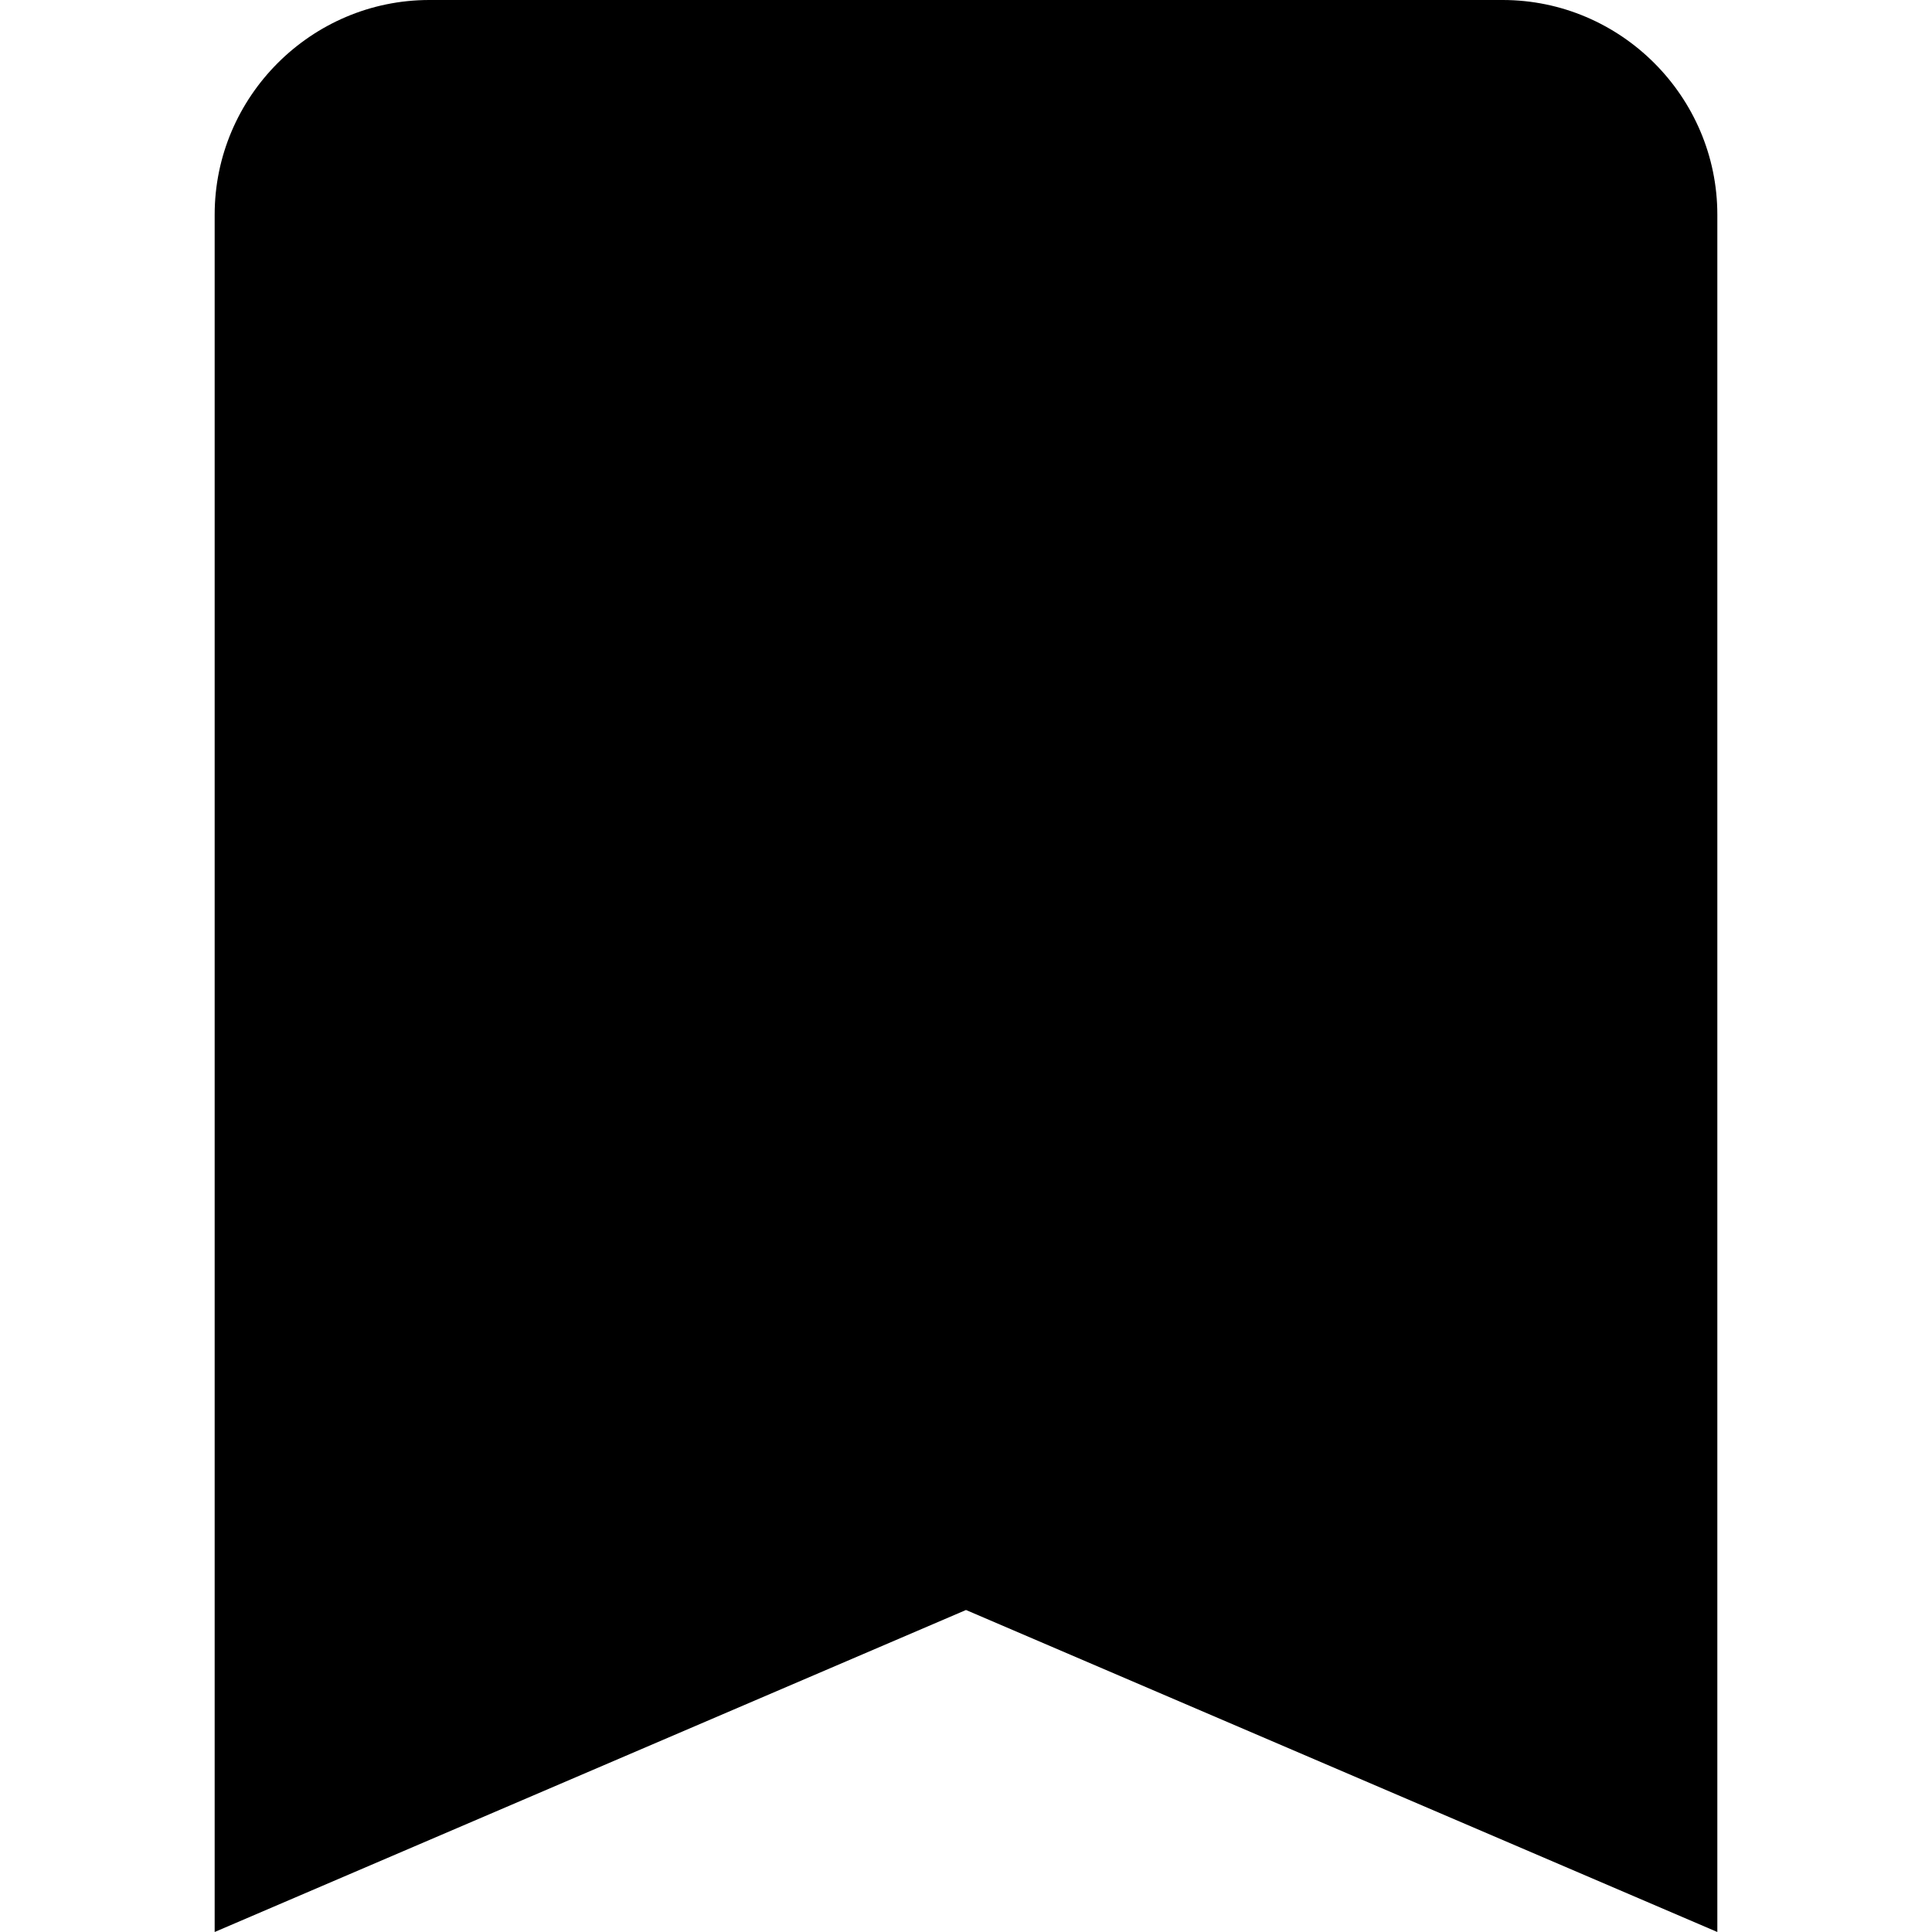
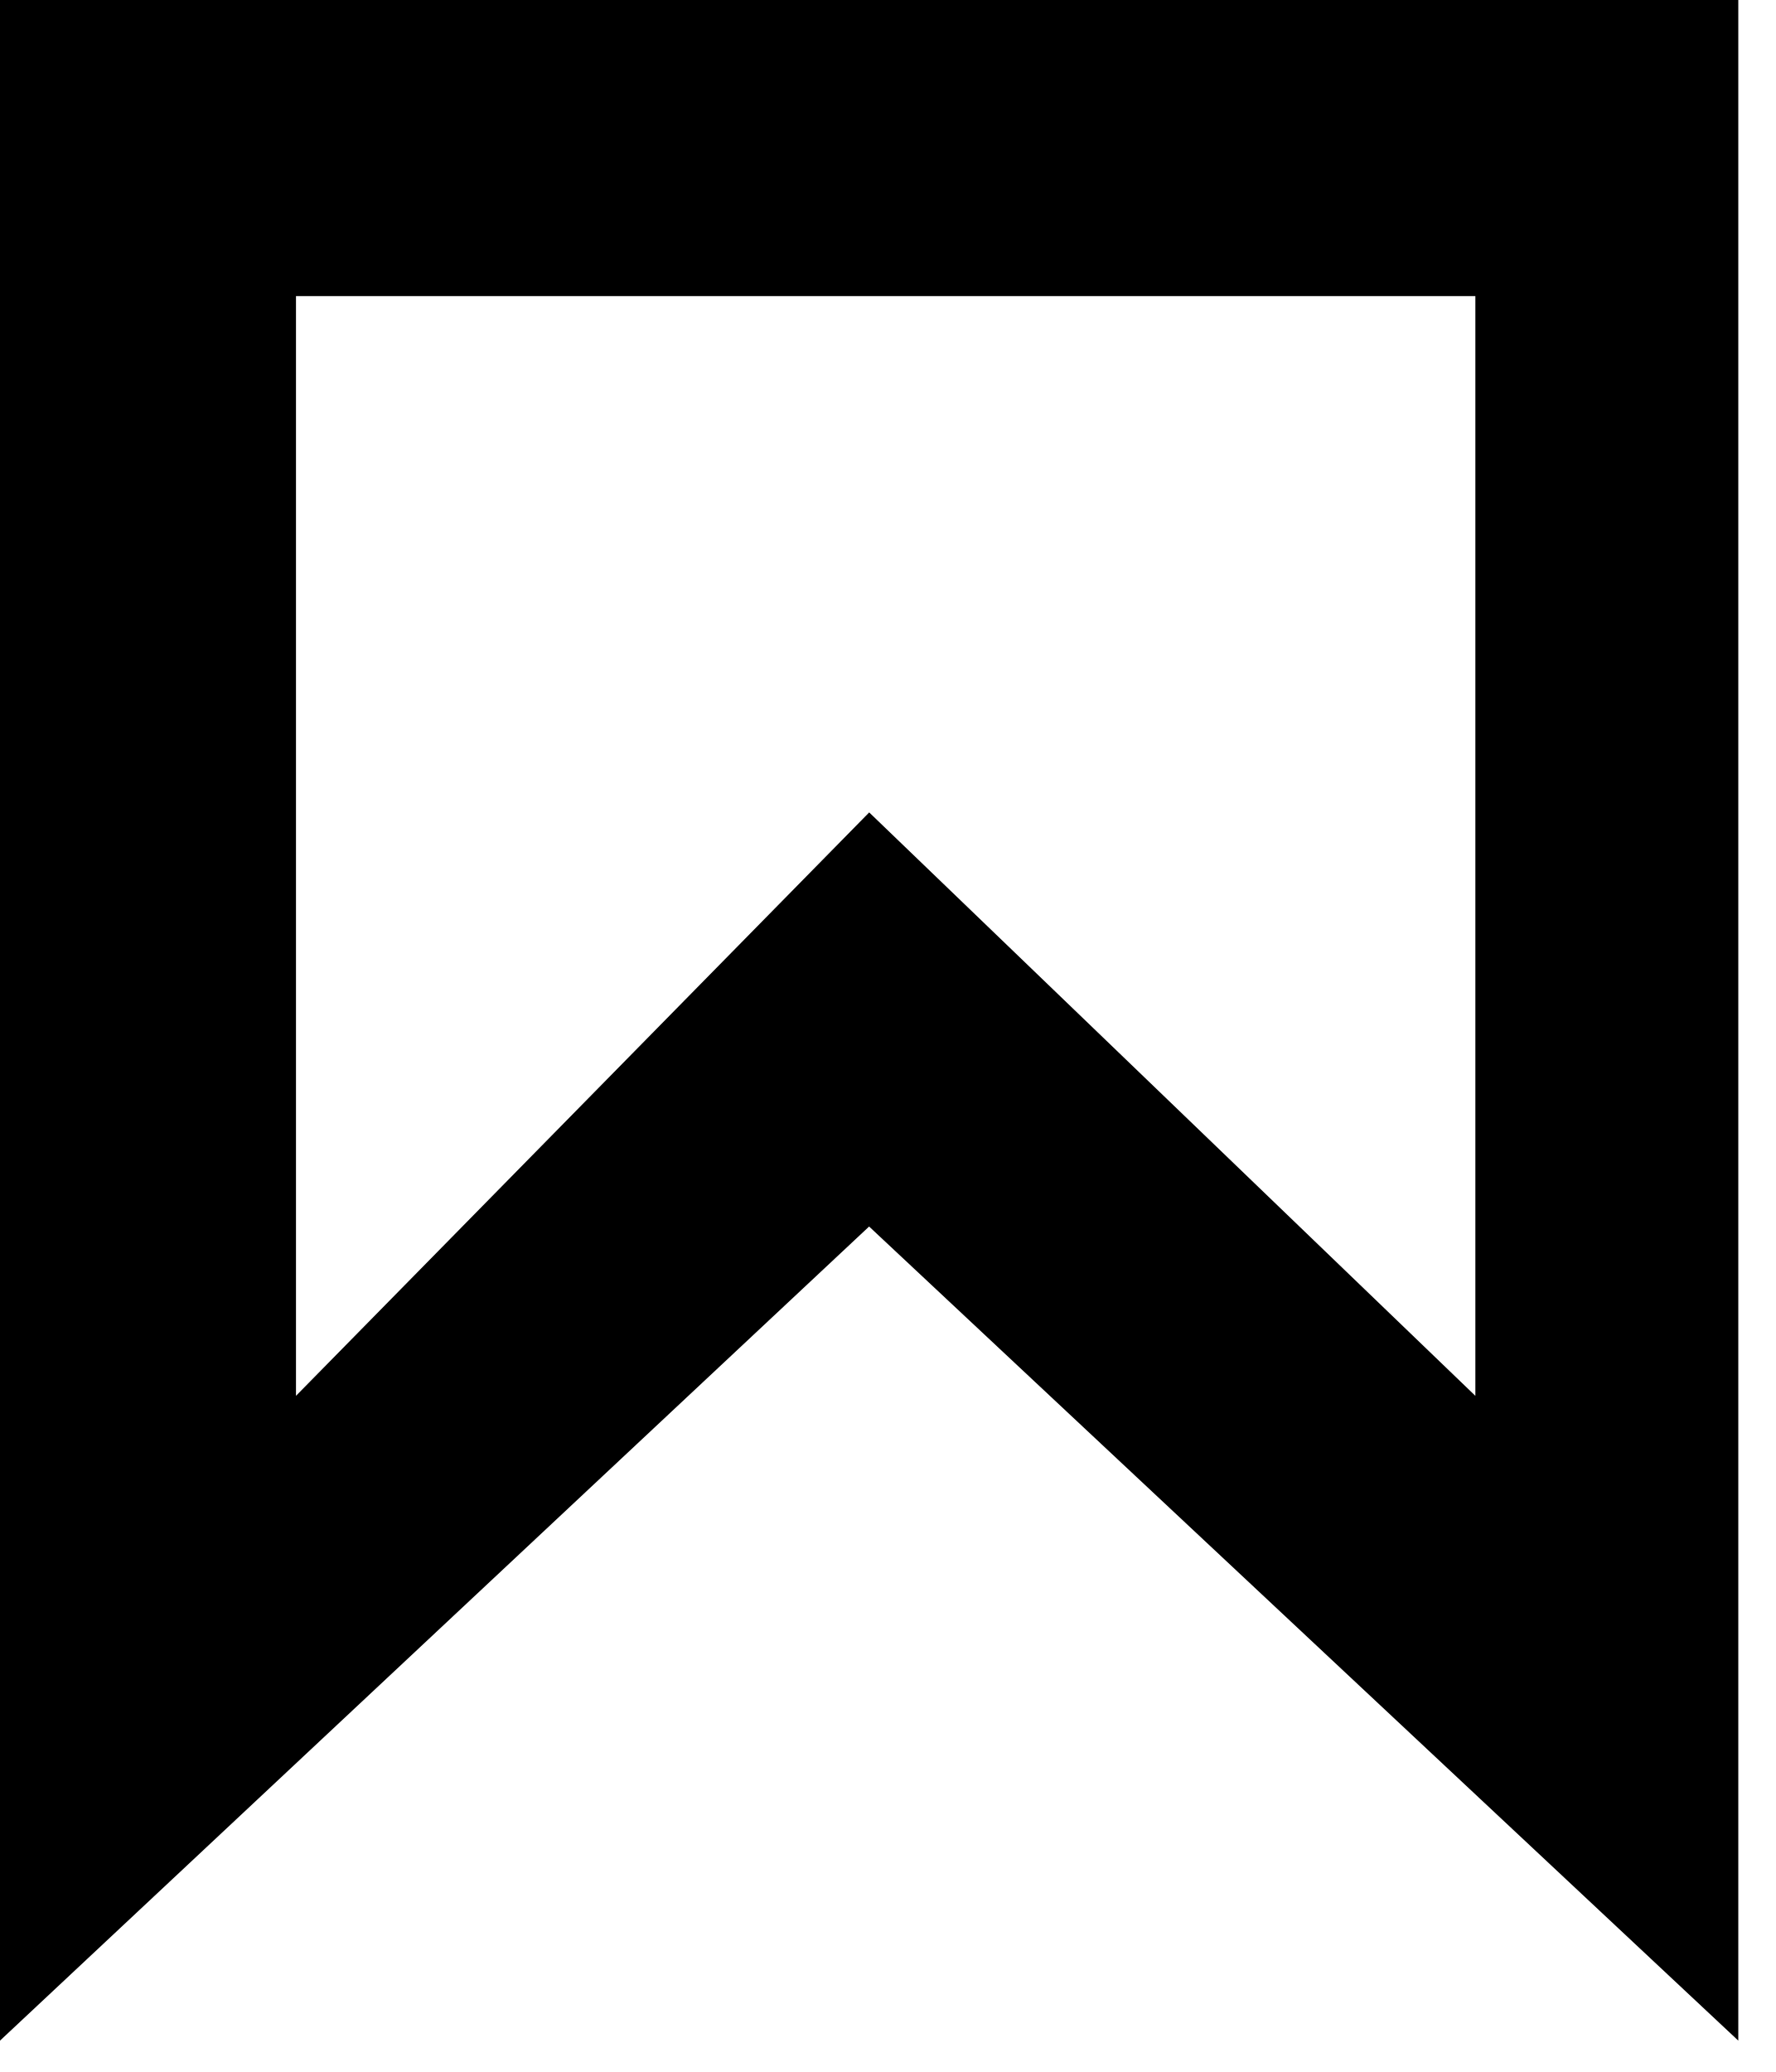
- <svg xmlns="http://www.w3.org/2000/svg" version="1.1" id="Capa_1" x="0px" y="0px" width="459px" height="459px" viewBox="0 0 459 459" style="enable-background:new 0 0 459 459;" xml:space="preserve">
-   <g>
-     <g id="bookmark">
-       <path d="M357,0H102C73.95,0,51,22.95,51,51v408l178.5-76.5L408,459V51C408,22.95,385.05,0,357,0z" />
+ <svg xmlns="http://www.w3.org/2000/svg" width="18px" height="21px" viewBox="0 0 18 21" version="1.1">
+   <defs />
+   <g id="MENU" stroke="none" stroke-width="1" fill="none" fill-rule="evenodd" transform="translate(-1286, -43)">
+     <g fill="#000000" id="Page-1">
+       <path d="M1286,43 L1286,63.682 L1294.809,55.431 L1303.619,63.682 L1303.619,43 L1286,43 Z M1289,46.001 L1300.954,46.001 L1300.954,57.147 L1294.81,51.234 L1289,57.147 L1289,46.001 Z" />
    </g>
  </g>
-   <g>
- </g>
-   <g>
- </g>
-   <g>
- </g>
-   <g>
- </g>
-   <g>
- </g>
-   <g>
- </g>
-   <g>
- </g>
-   <g>
- </g>
-   <g>
- </g>
-   <g>
- </g>
-   <g>
- </g>
-   <g>
- </g>
-   <g>
- </g>
-   <g>
- </g>
-   <g>
- </g>
</svg>
